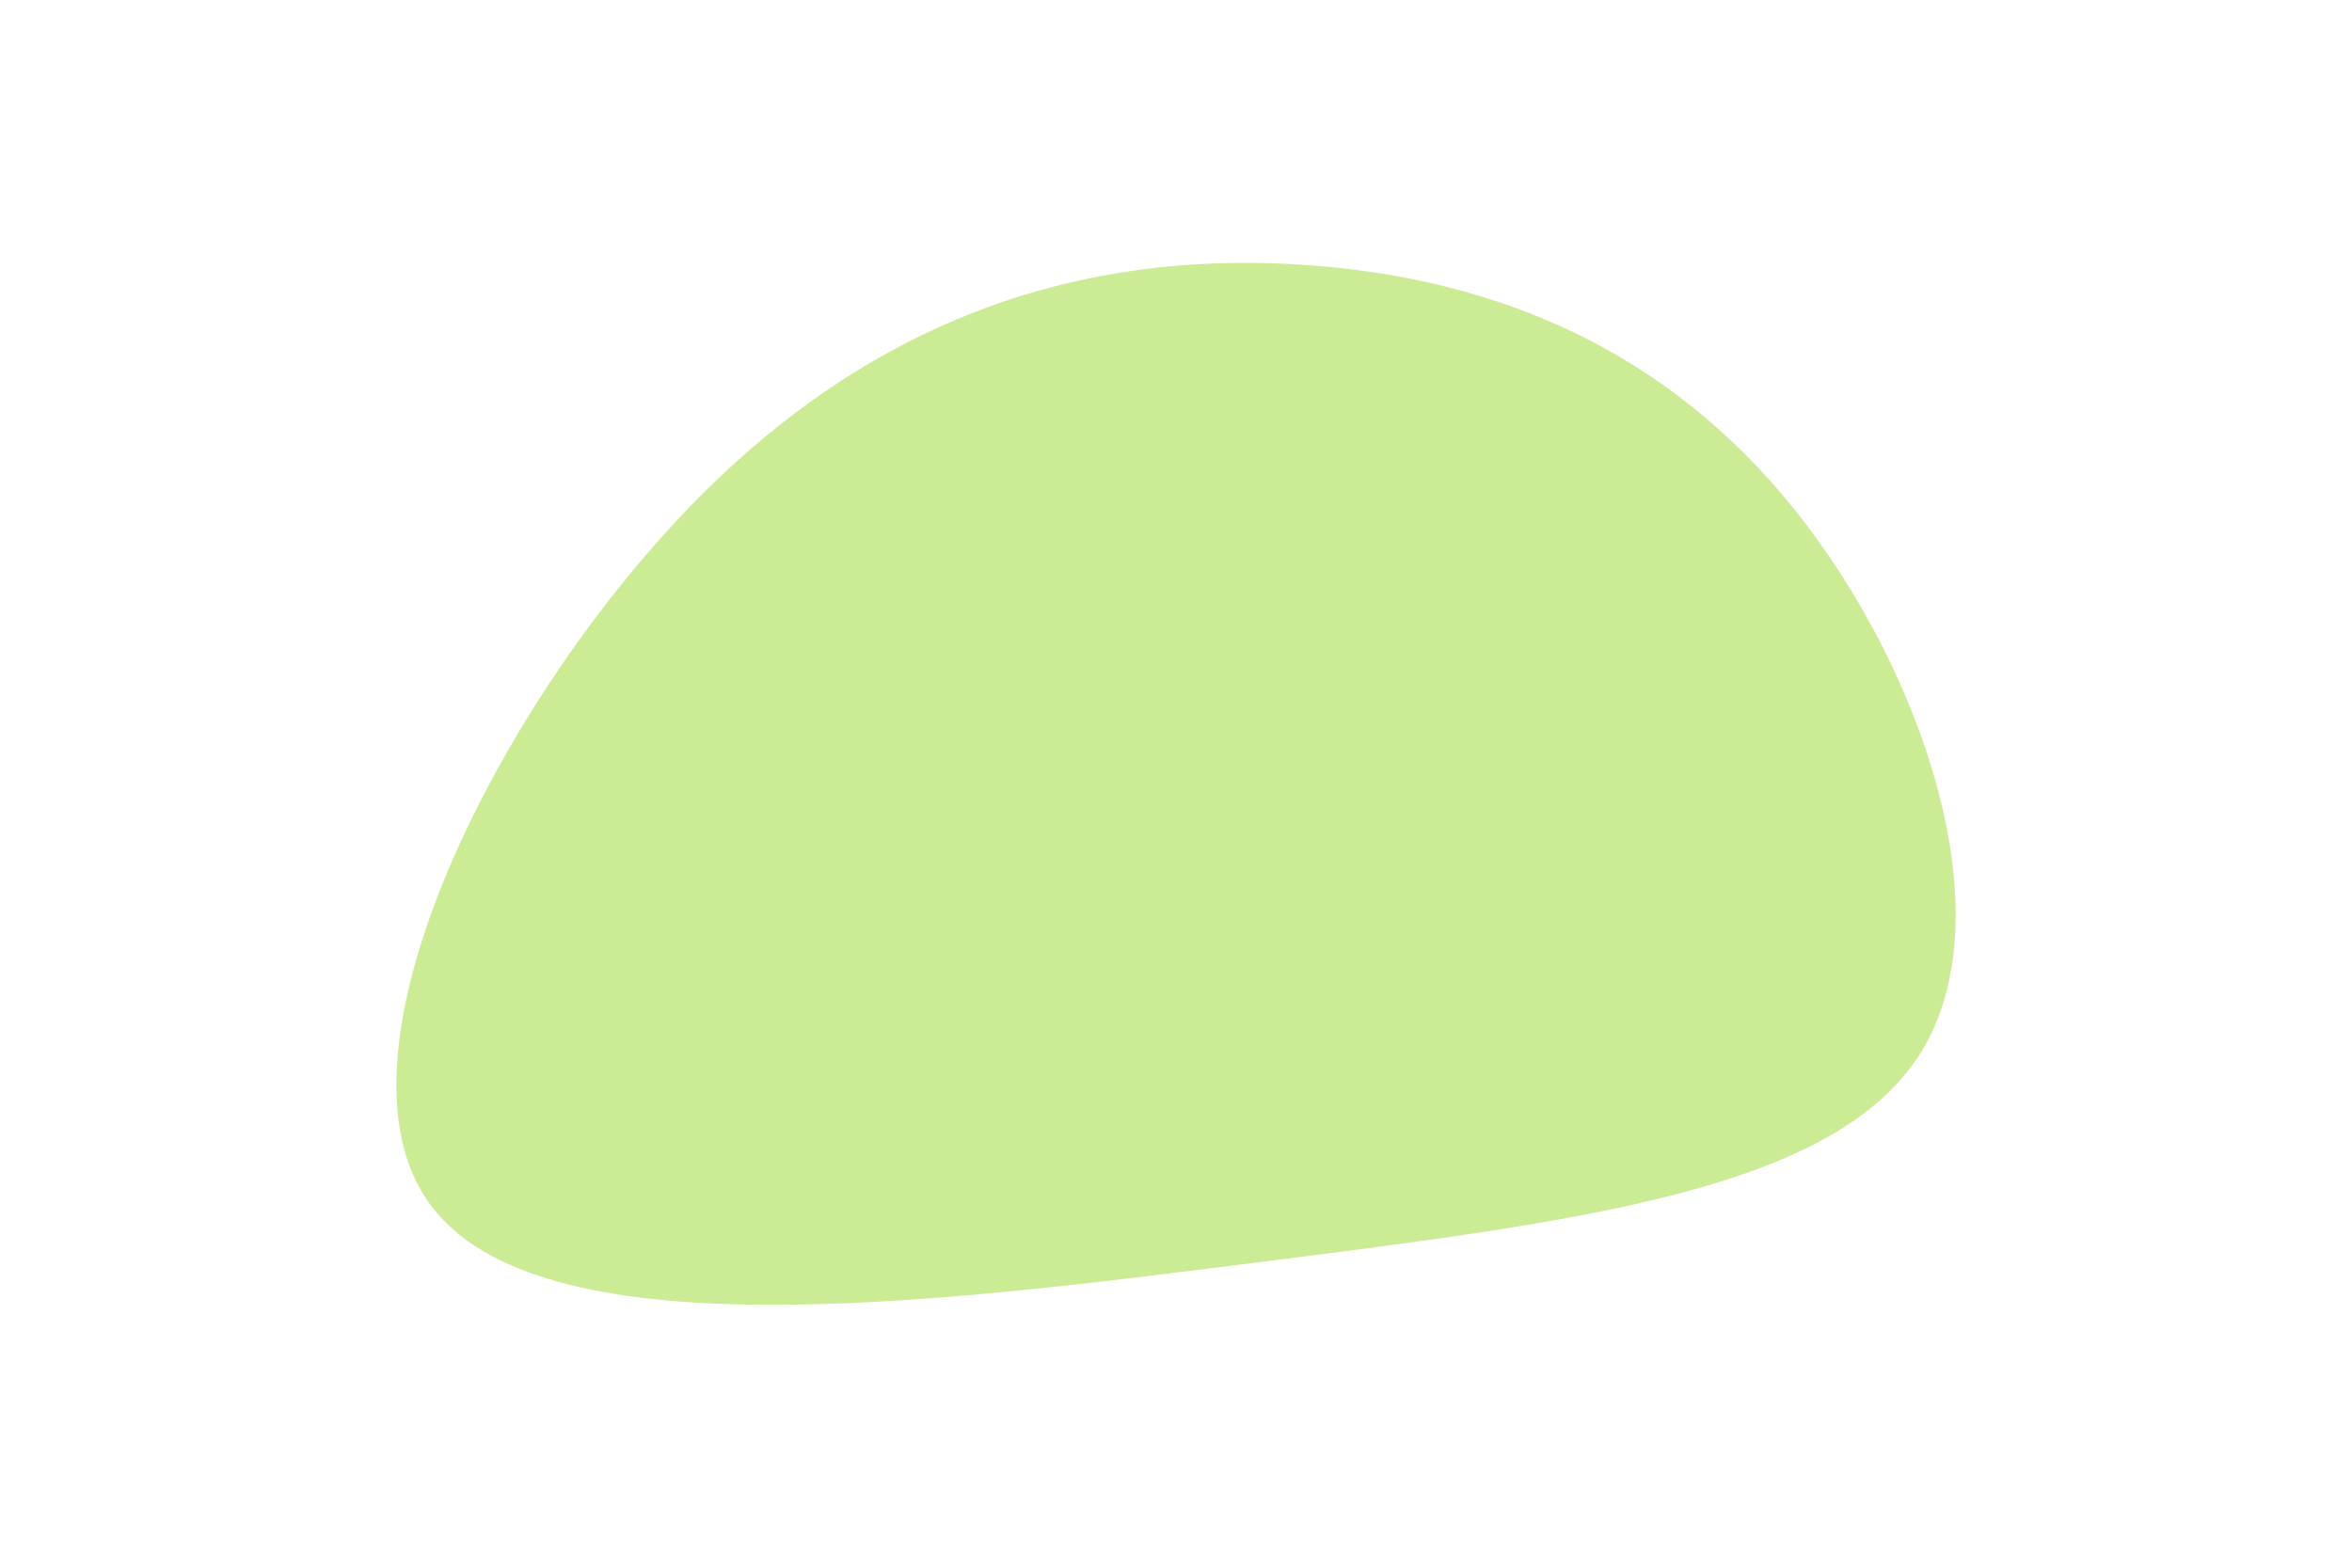
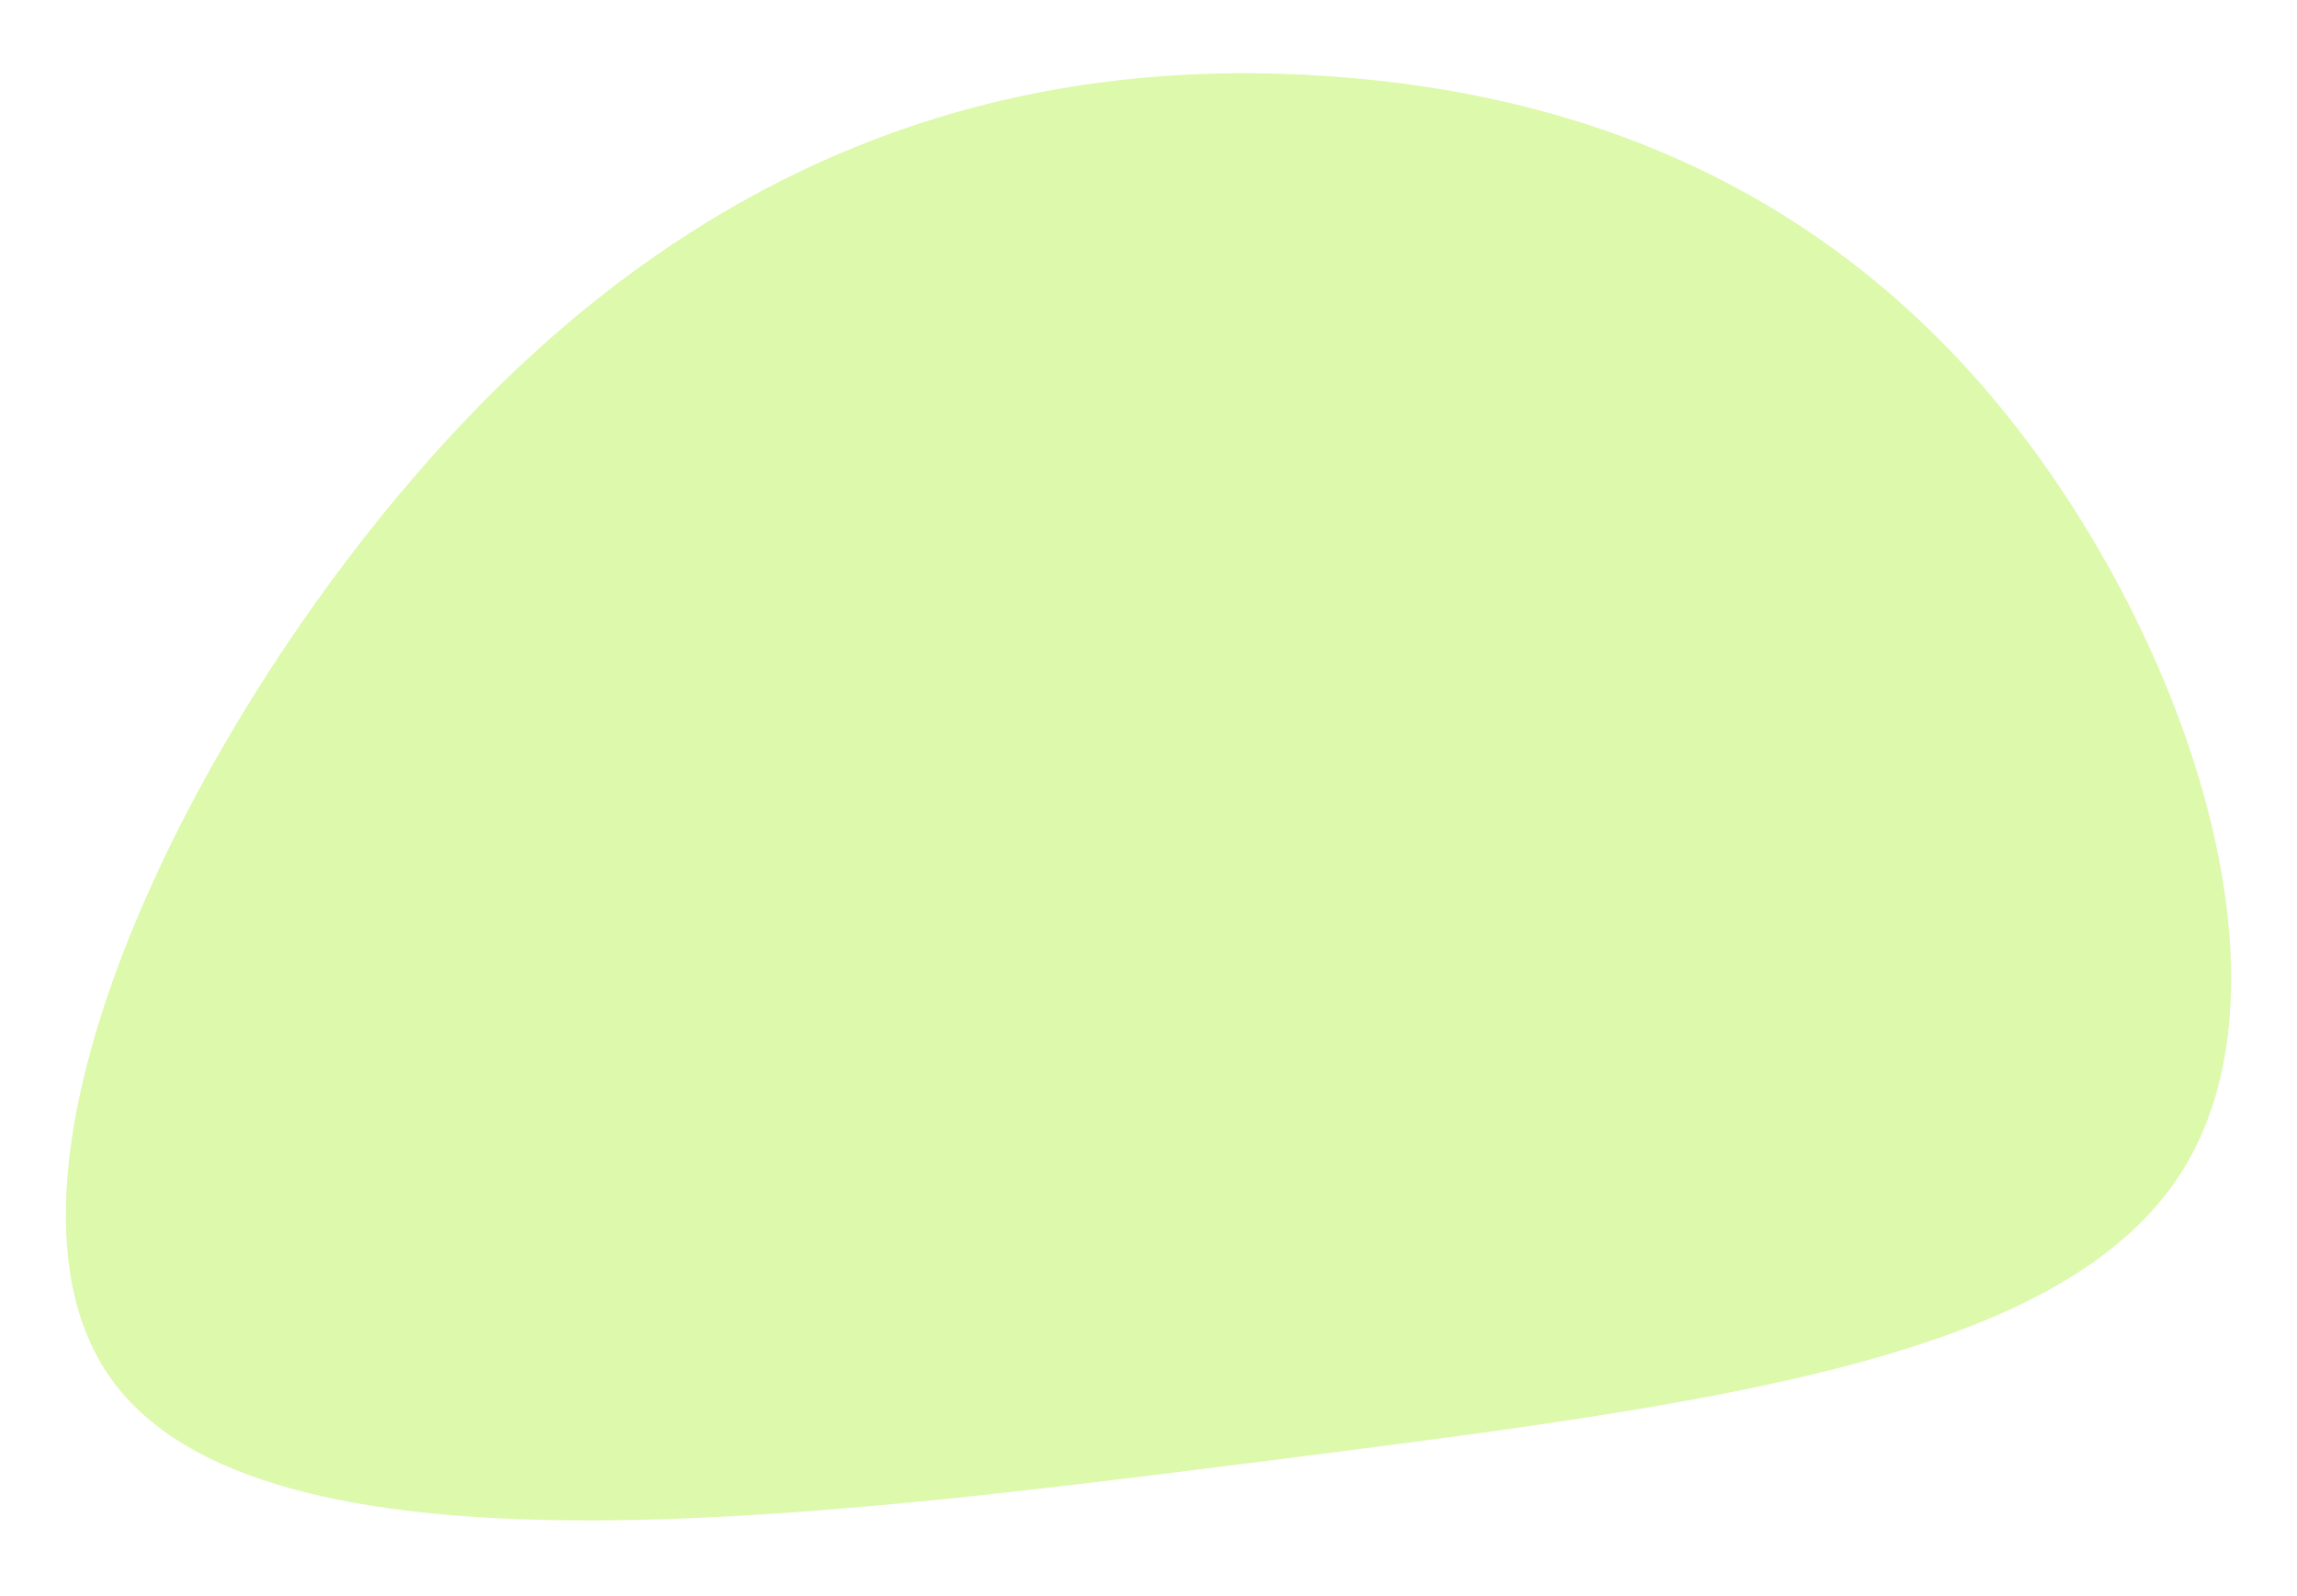
- <svg xmlns="http://www.w3.org/2000/svg" id="visual" viewBox="0 0 900 600" width="900" height="600" version="1.1">
-   <g transform="translate(508.7 275.3363)">
-     <path d="M178.4 -79.8C226.9 -19 258.9 74.5 226.5 127.2C194 180 97 192 -27.3 207.8C-151.6 223.5 -303.1 243 -344.5 185.1C-386 127.2 -317.3 -8.2 -241.5 -84.7C-165.7 -161.3 -82.8 -179.1 -8.9 -173.9C65 -168.8 129.9 -140.6 178.4 -79.8" fill="#CBEB95" />
-   </g>
+ <svg xmlns="http://www.w3.org/2000/svg" width="1440" height="1000" viewBox="0 0 1440 1024" fill="none">
+   <path d="M1272.37 268.152C1385.36 409.786 1459.92 627.593 1384.43 750.358C1308.72 873.355 1082.74 901.309 793.153 938.115C503.57 974.688 150.62 1020.11 54.17 885.236C-42.513 750.358 117.538 434.944 294.13 256.738C470.722 78.299 663.854 36.834 836.02 48.947C1008.18 60.828 1159.38 126.519 1272.37 268.152Z" fill="#DCF9AC" />
</svg>
